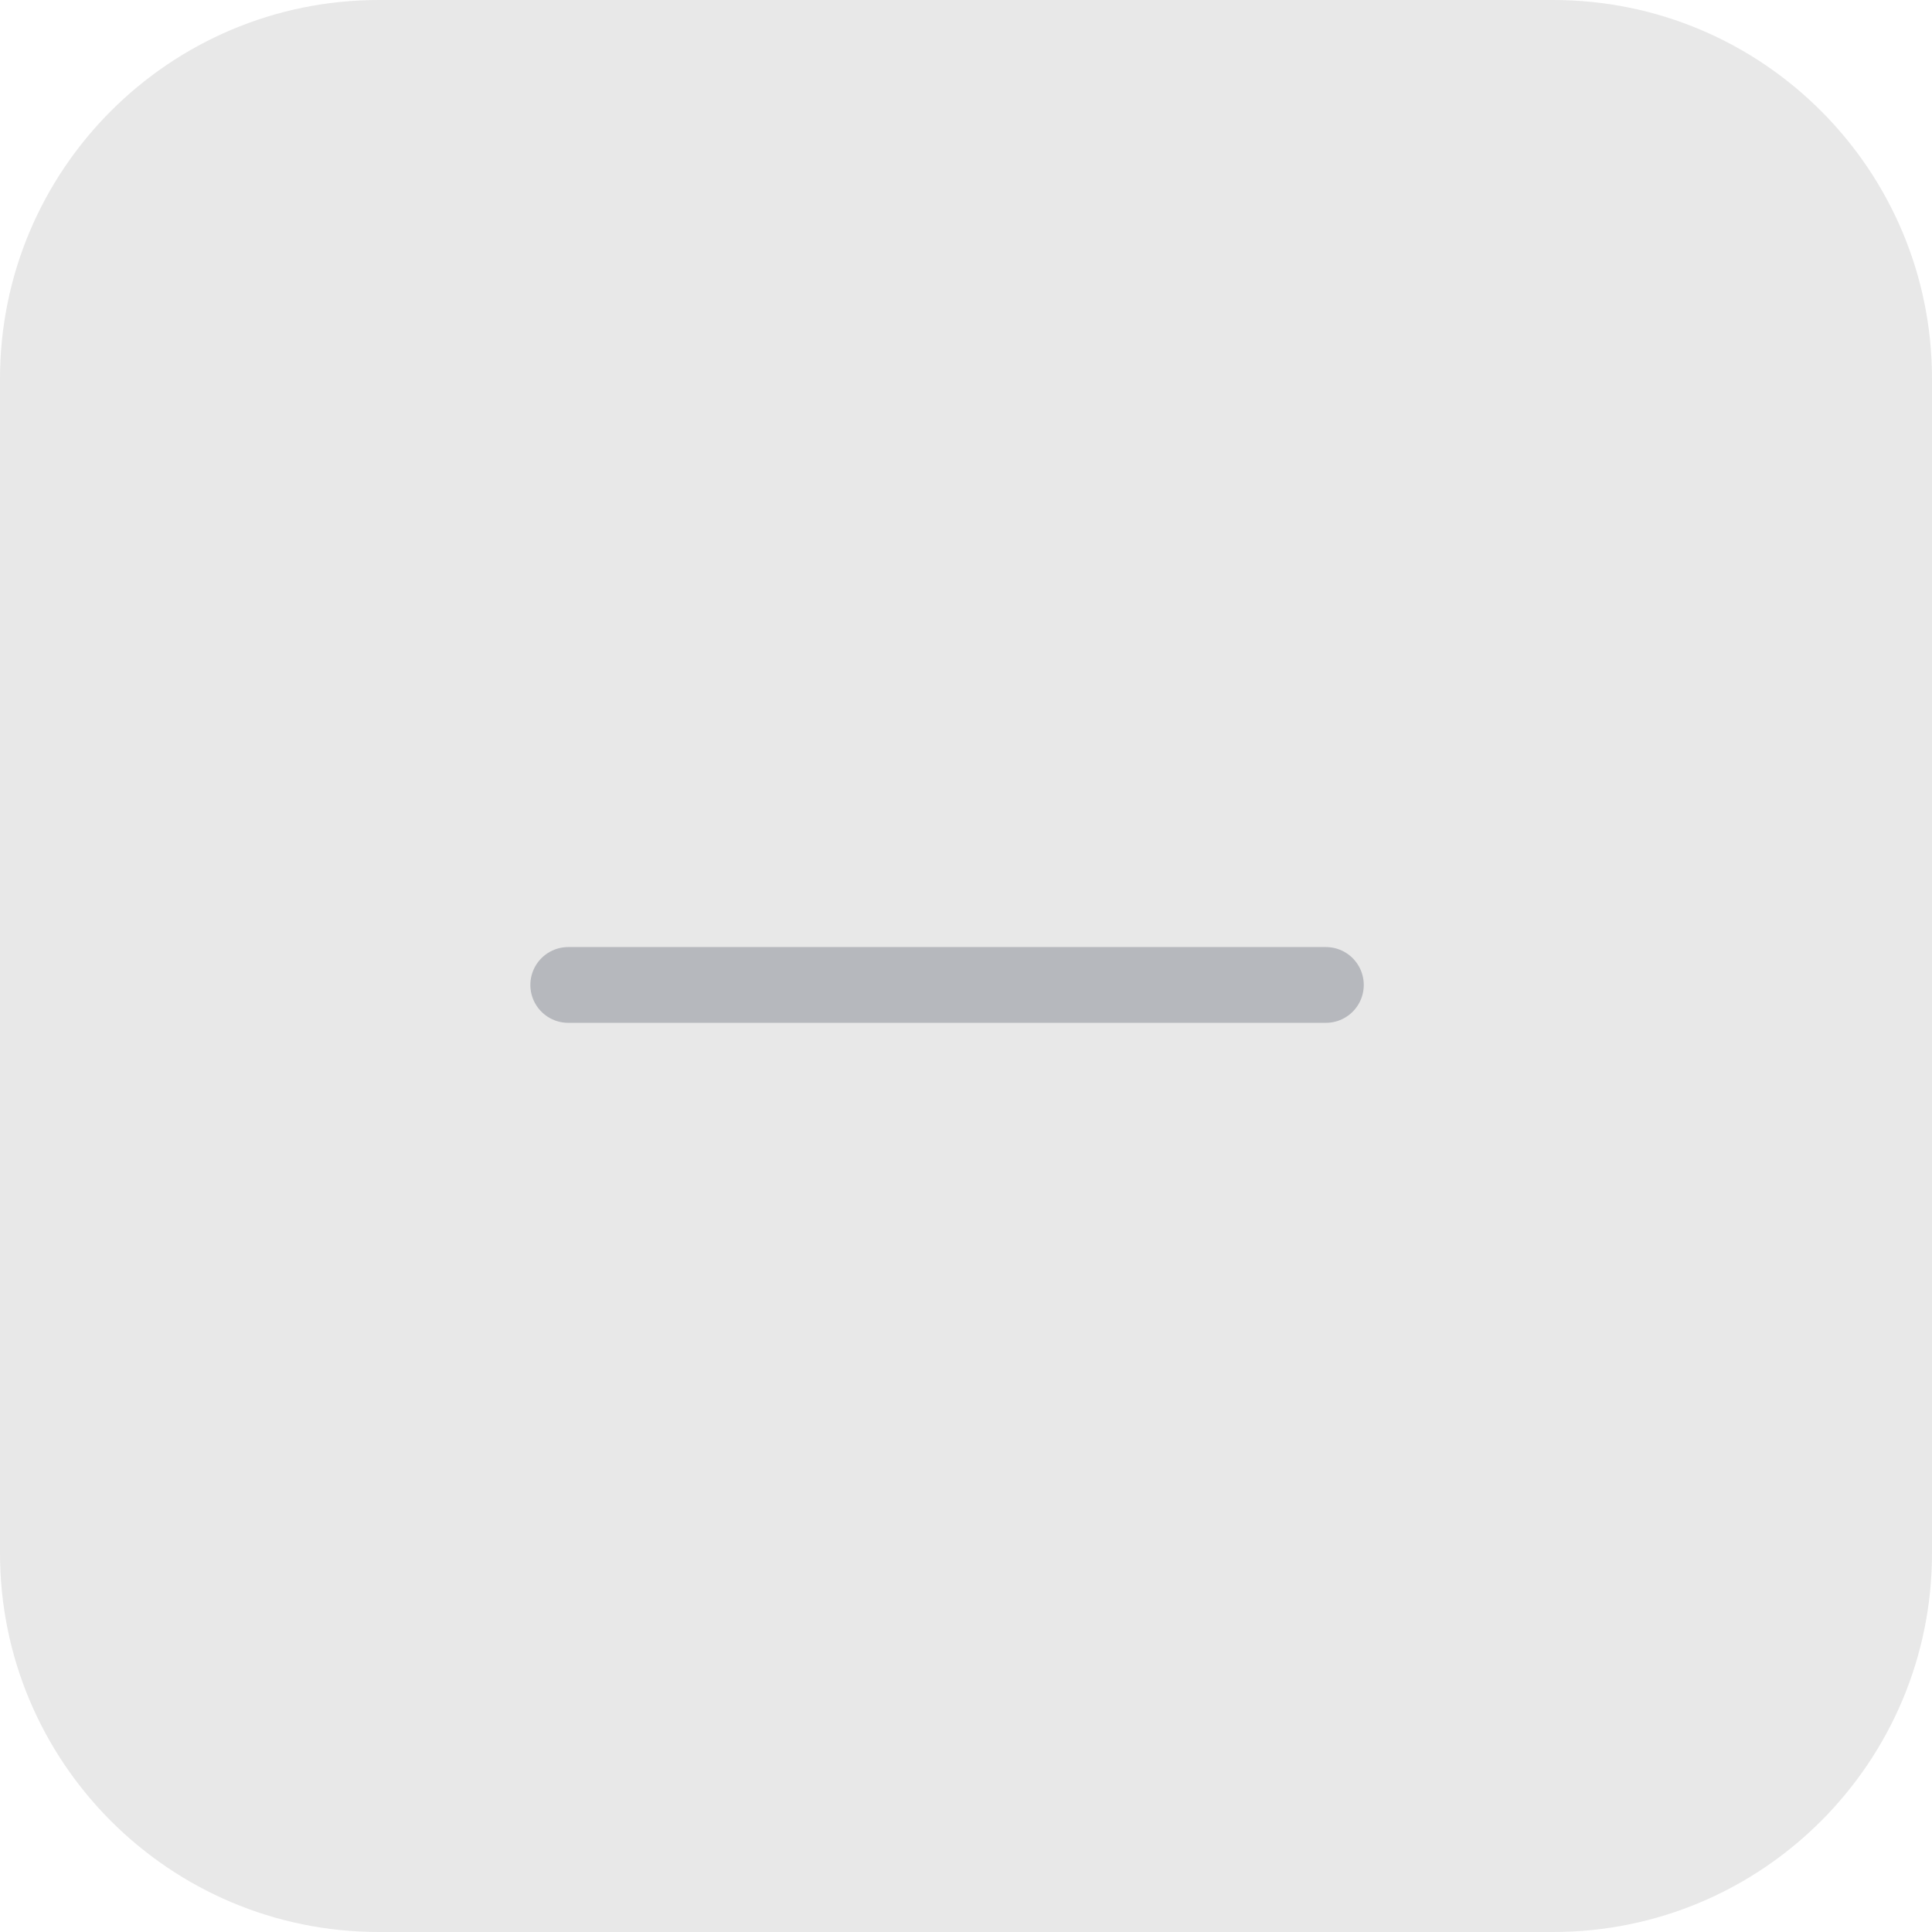
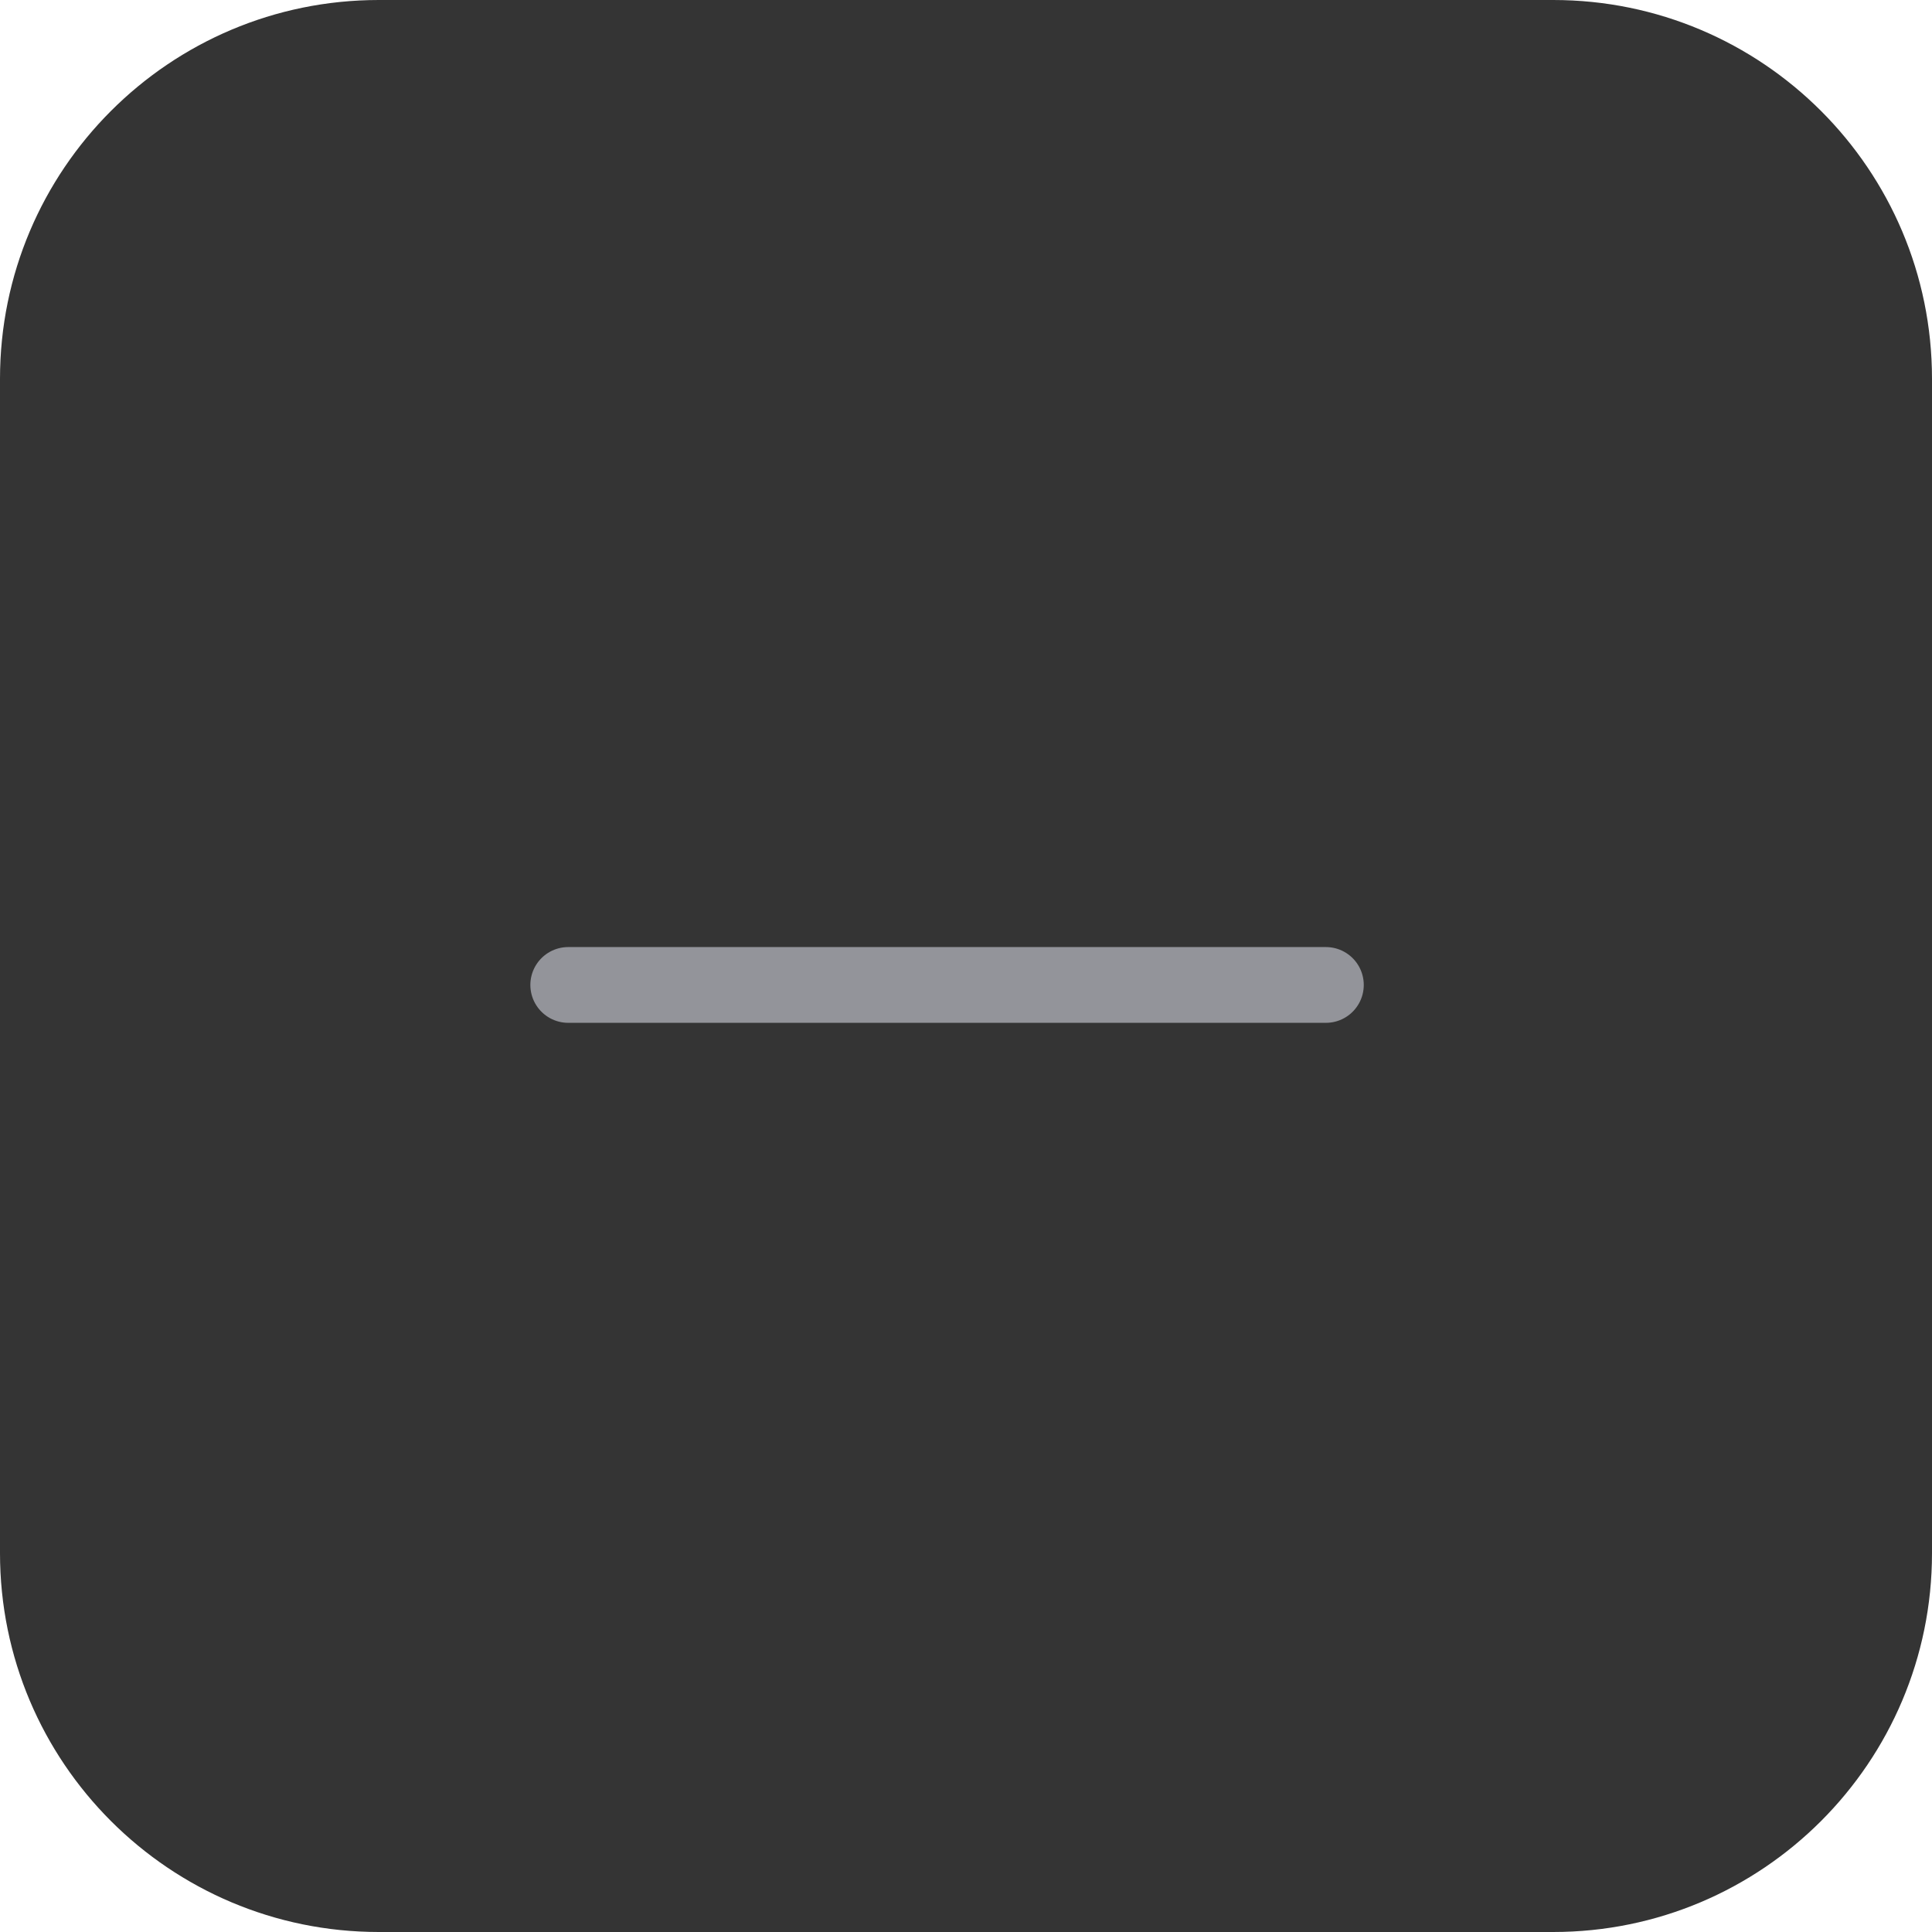
<svg xmlns="http://www.w3.org/2000/svg" width="51" height="51" viewBox="0 0 51 51" fill="none">
  <g id="Group">
-     <rect id="Rectangle" width="51" height="51" rx="10" fill="#E8E8E8" />
+     <rect id="Rectangle" width="51" height="51" rx="10" fill="#343434" />
    <g id="Group_2">
-       <path id="Vector" d="M35 26L15 26" stroke="#B6B8BD" stroke-width="2" stroke-linecap="round" />
+       <path id="Vector" d="M35 26L15 26" stroke="#93949A" stroke-width="2" stroke-linecap="round" />
    </g>
  </g>
</svg>
